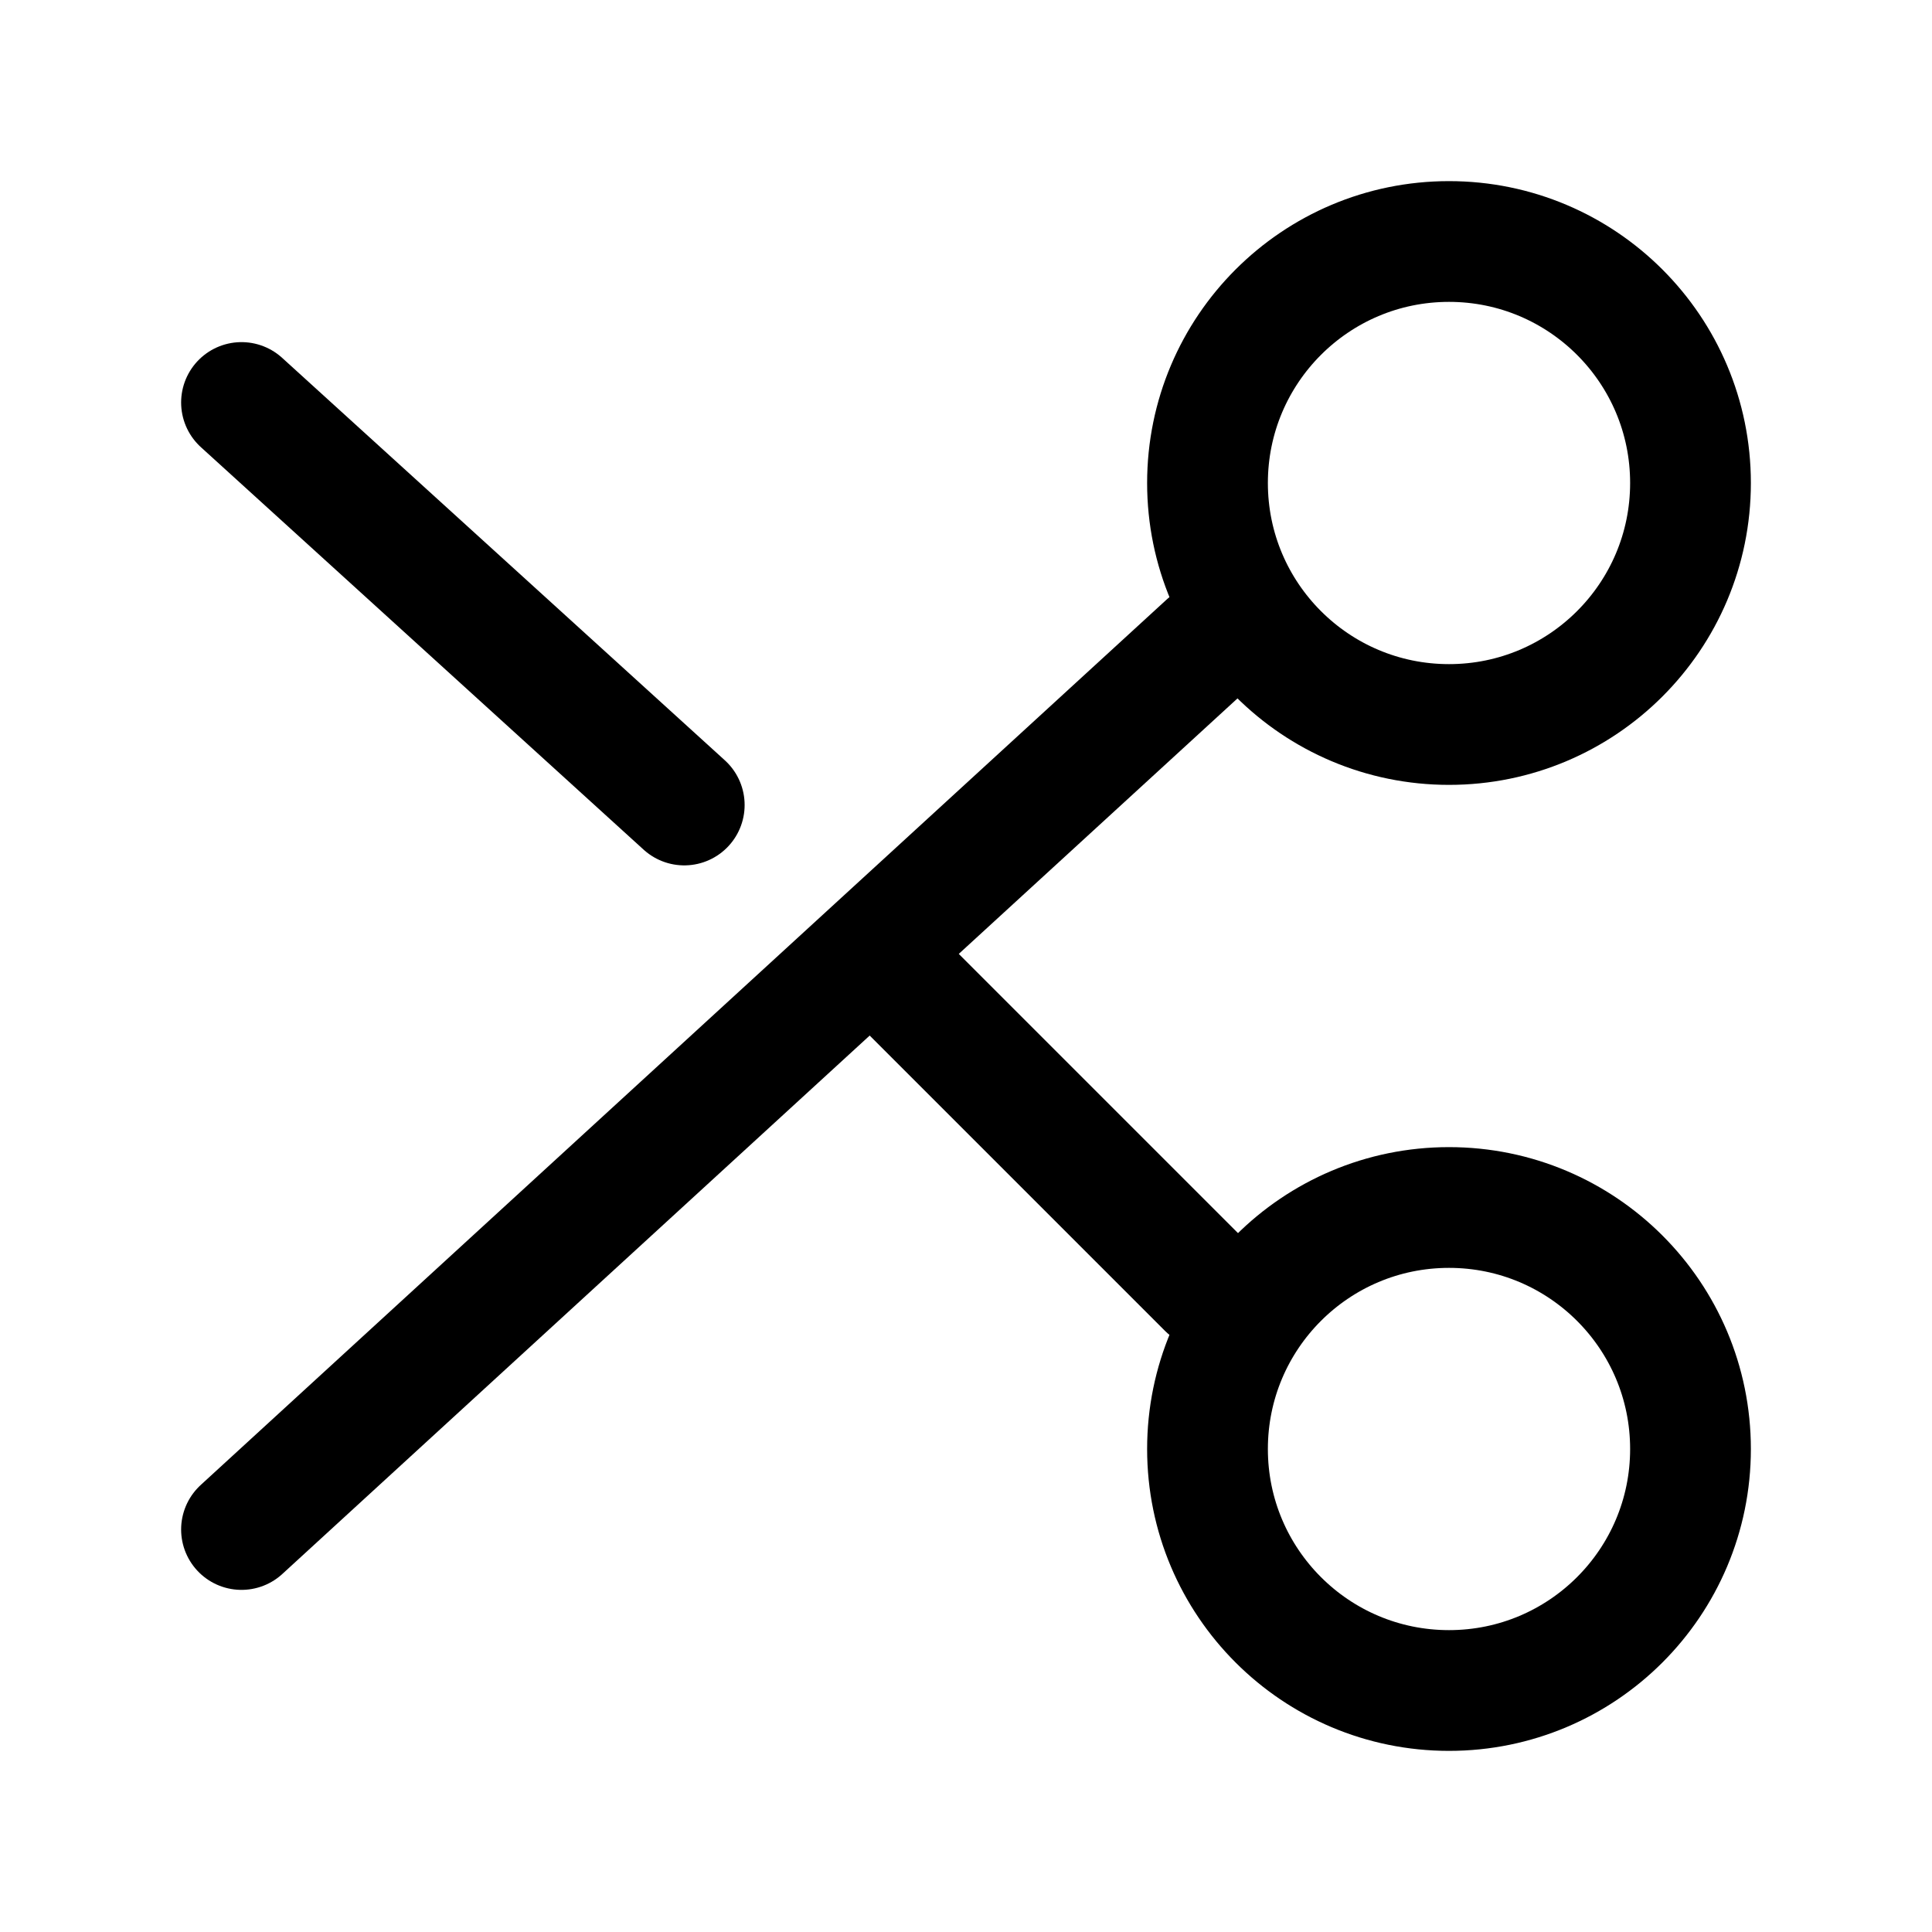
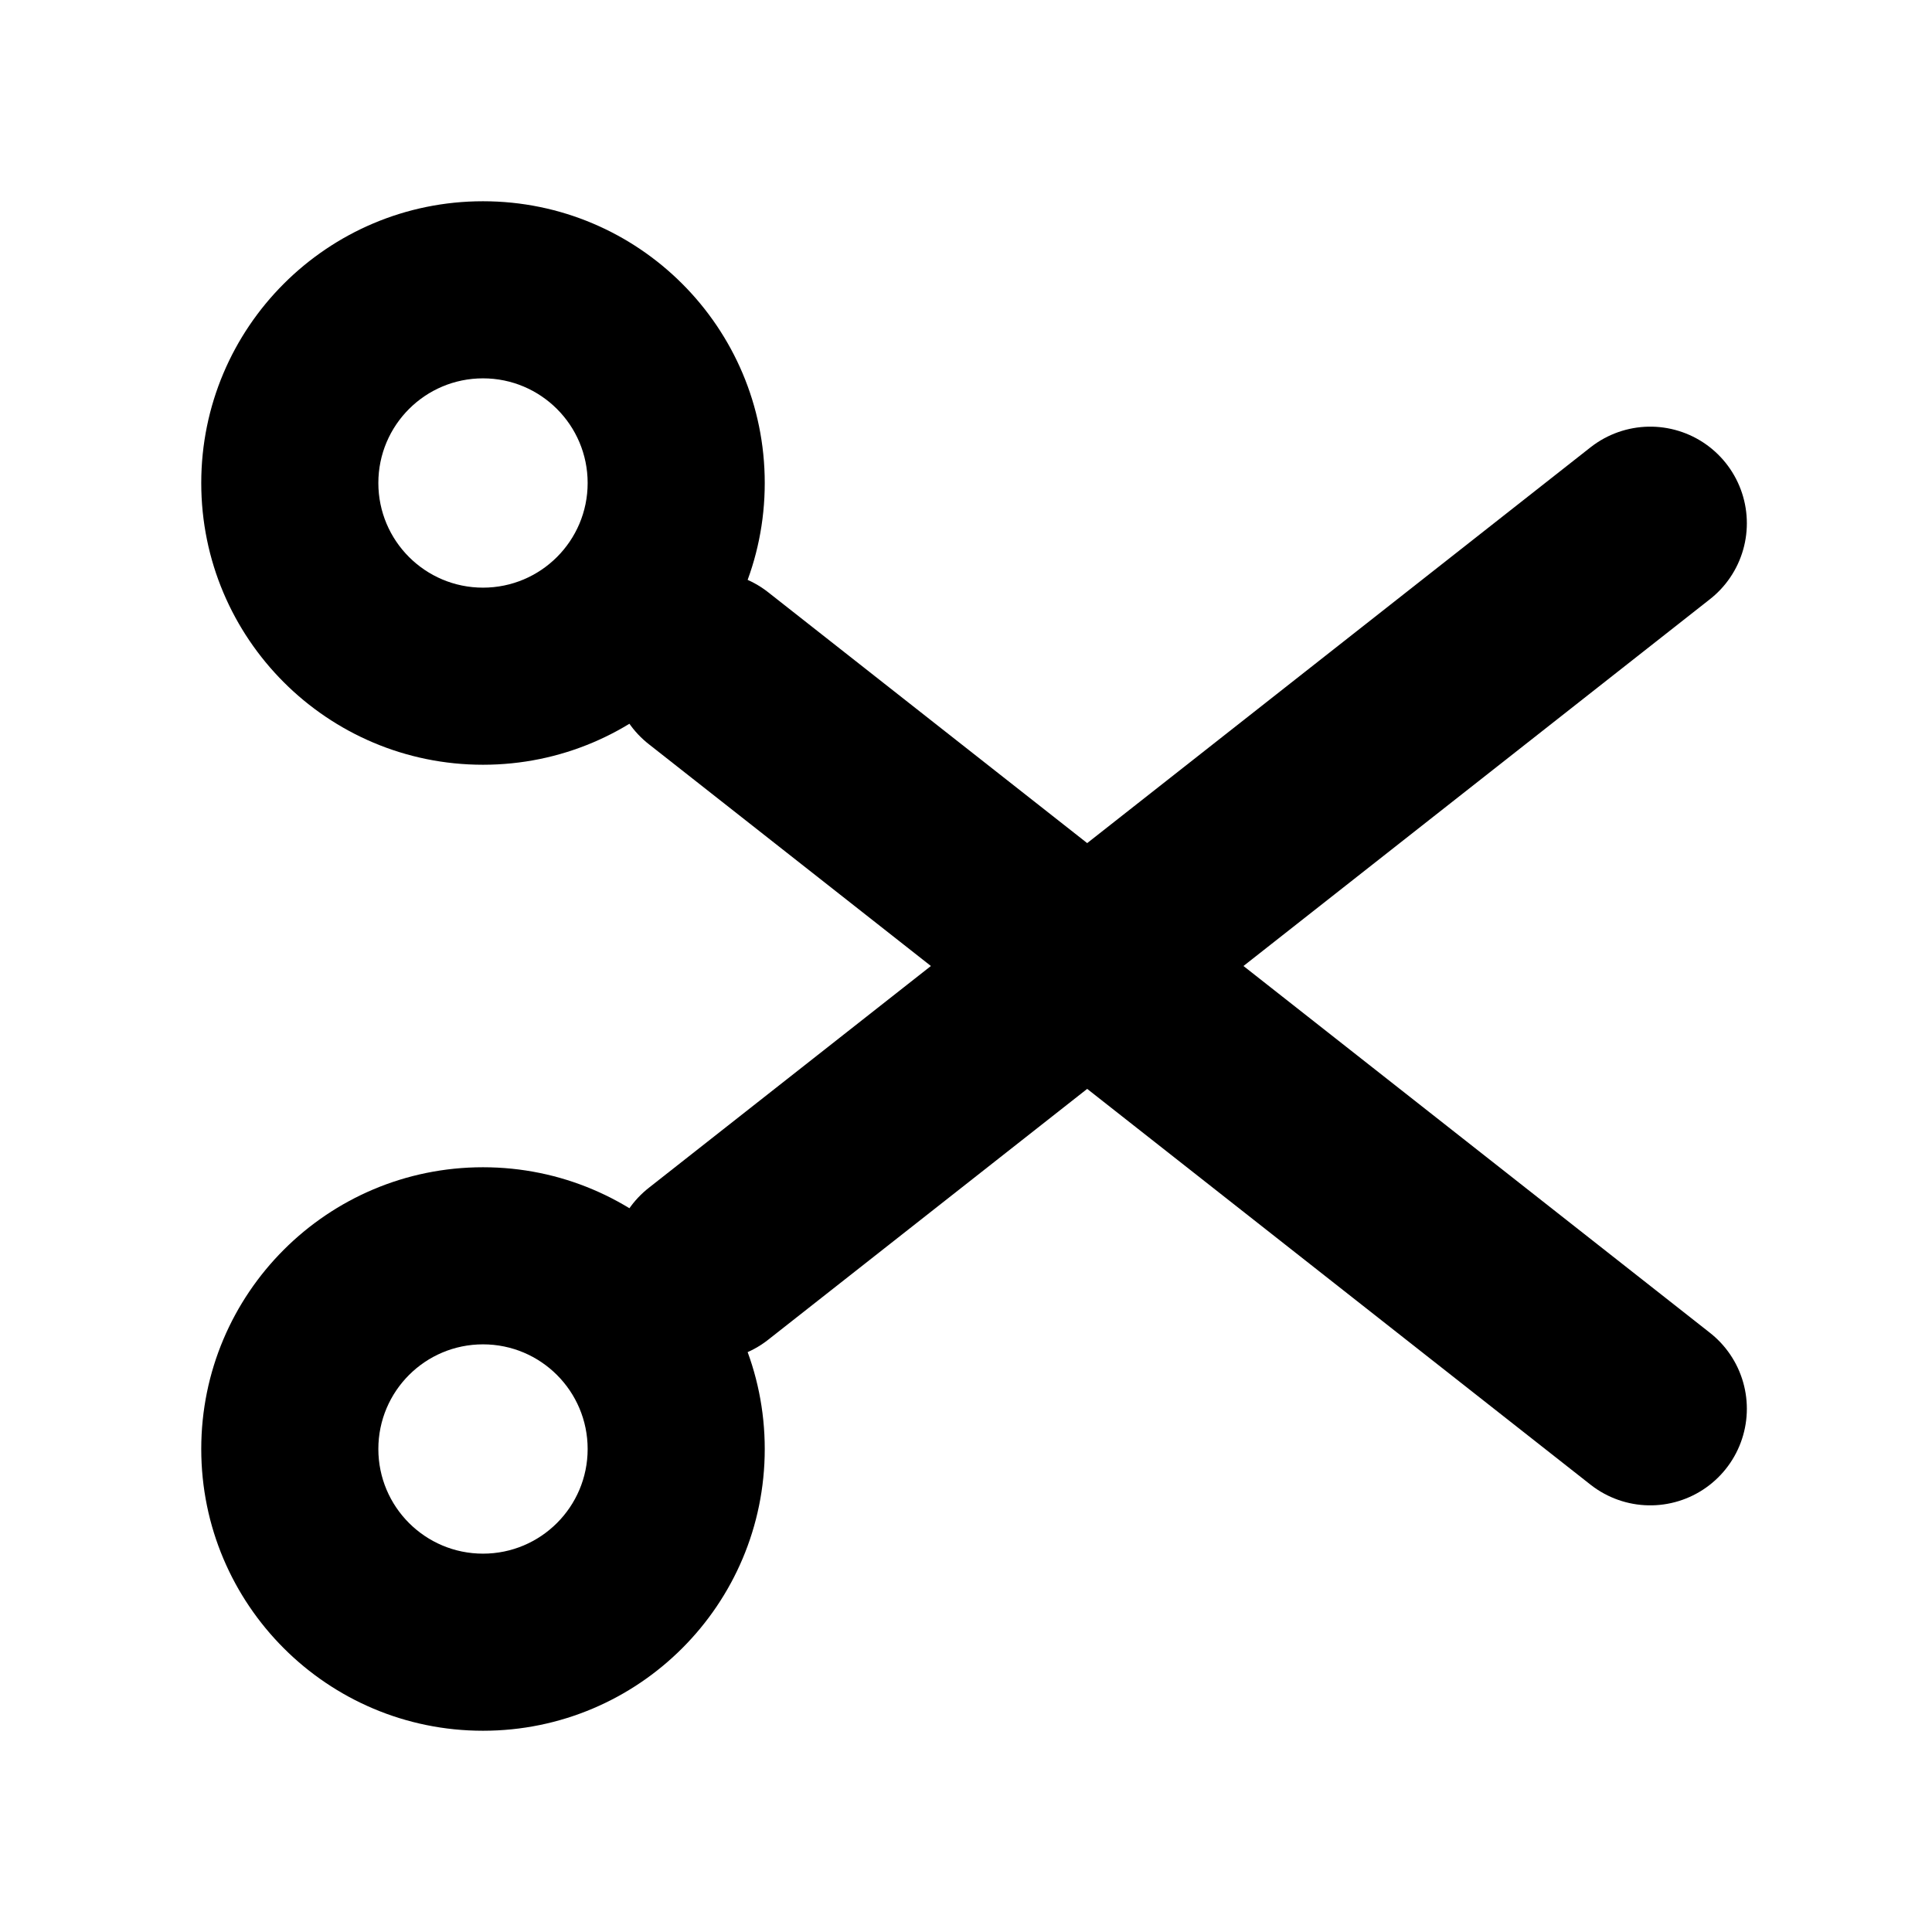
- <svg xmlns="http://www.w3.org/2000/svg" width="24" height="24" viewBox="0 0 24 24" fill="none">
-   <path d="M21 6C21 7.657 19.657 9 18 9C16.343 9 15 7.657 15 6C15 4.343 16.343 3 18 3C19.657 3 21 4.343 21 6Z" stroke="currentColor" stroke-width="1.5" />
-   <path d="M21 18C21 19.657 19.657 21 18 21C16.343 21 15 19.657 15 18C15 16.343 16.343 15 18 15C19.657 15 21 16.343 21 18Z" stroke="currentColor" stroke-width="1.5" />
-   <path d="M15 8L3 19" stroke="currentColor" stroke-width="1.5" stroke-linecap="round" stroke-linejoin="round" />
-   <path d="M15 16L11 12" stroke="currentColor" stroke-width="1.5" stroke-linecap="round" stroke-linejoin="round" />
-   <path d="M3 5L8.5 10" stroke="currentColor" stroke-width="1.5" stroke-linecap="round" stroke-linejoin="round" />
+ <svg xmlns="http://www.w3.org/2000/svg" width="24" height="24" viewBox="0 0 24 24">
+   <path d="M6 2.5A3.5 3.5 0 1 0 6 9.5A3.5 3.5 0 1 0 6 2.5ZM6 4.7A1.3 1.3 0 1 1 6 7.3A1.3 1.3 0 1 1 6 4.7Z" fill="currentColor" fill-rule="evenodd" />
+   <path d="M6 14.5A3.5 3.5 0 1 0 6 21.5A3.5 3.5 0 1 0 6 14.5ZM6 16.7A1.3 1.3 0 1 1 6 19.3A1.3 1.3 0 1 1 6 16.7Z" fill="currentColor" fill-rule="evenodd" />
+   <path d="M8.8 8.3L20.5 17.5M8.8 15.7L20.5 6.5" stroke="currentColor" stroke-width="2.4" stroke-linecap="round" fill="none" />
</svg>
